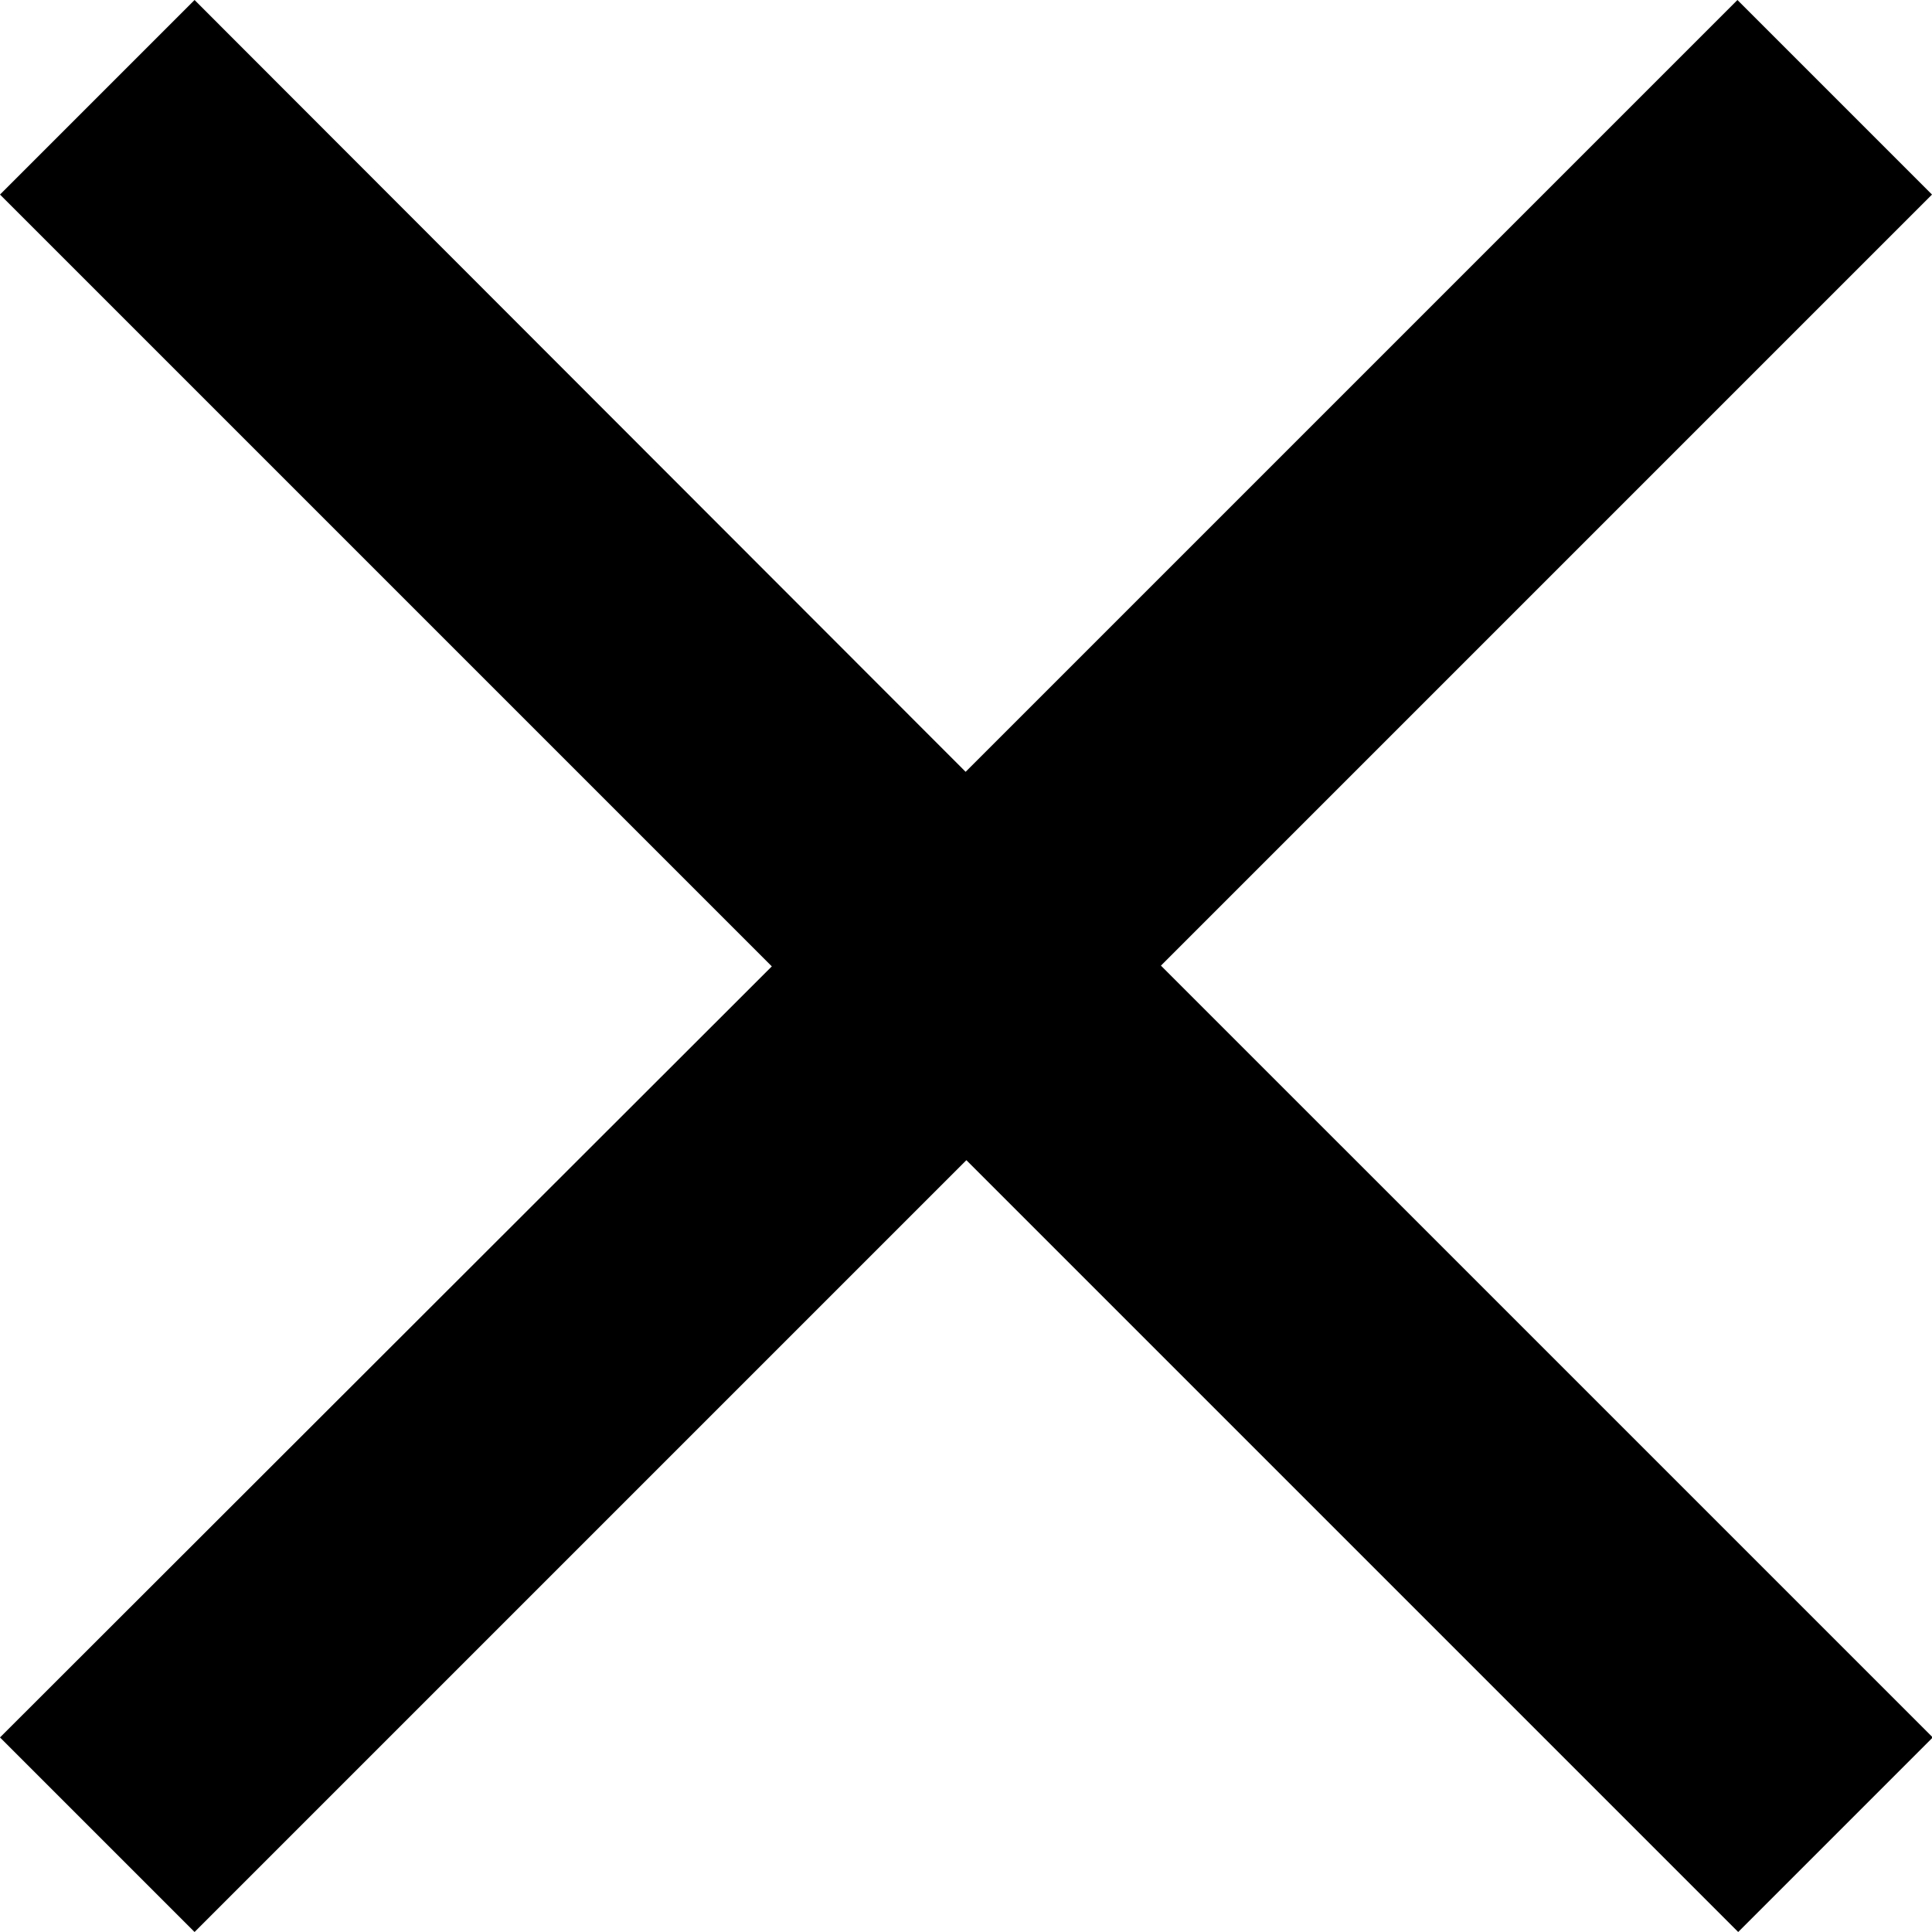
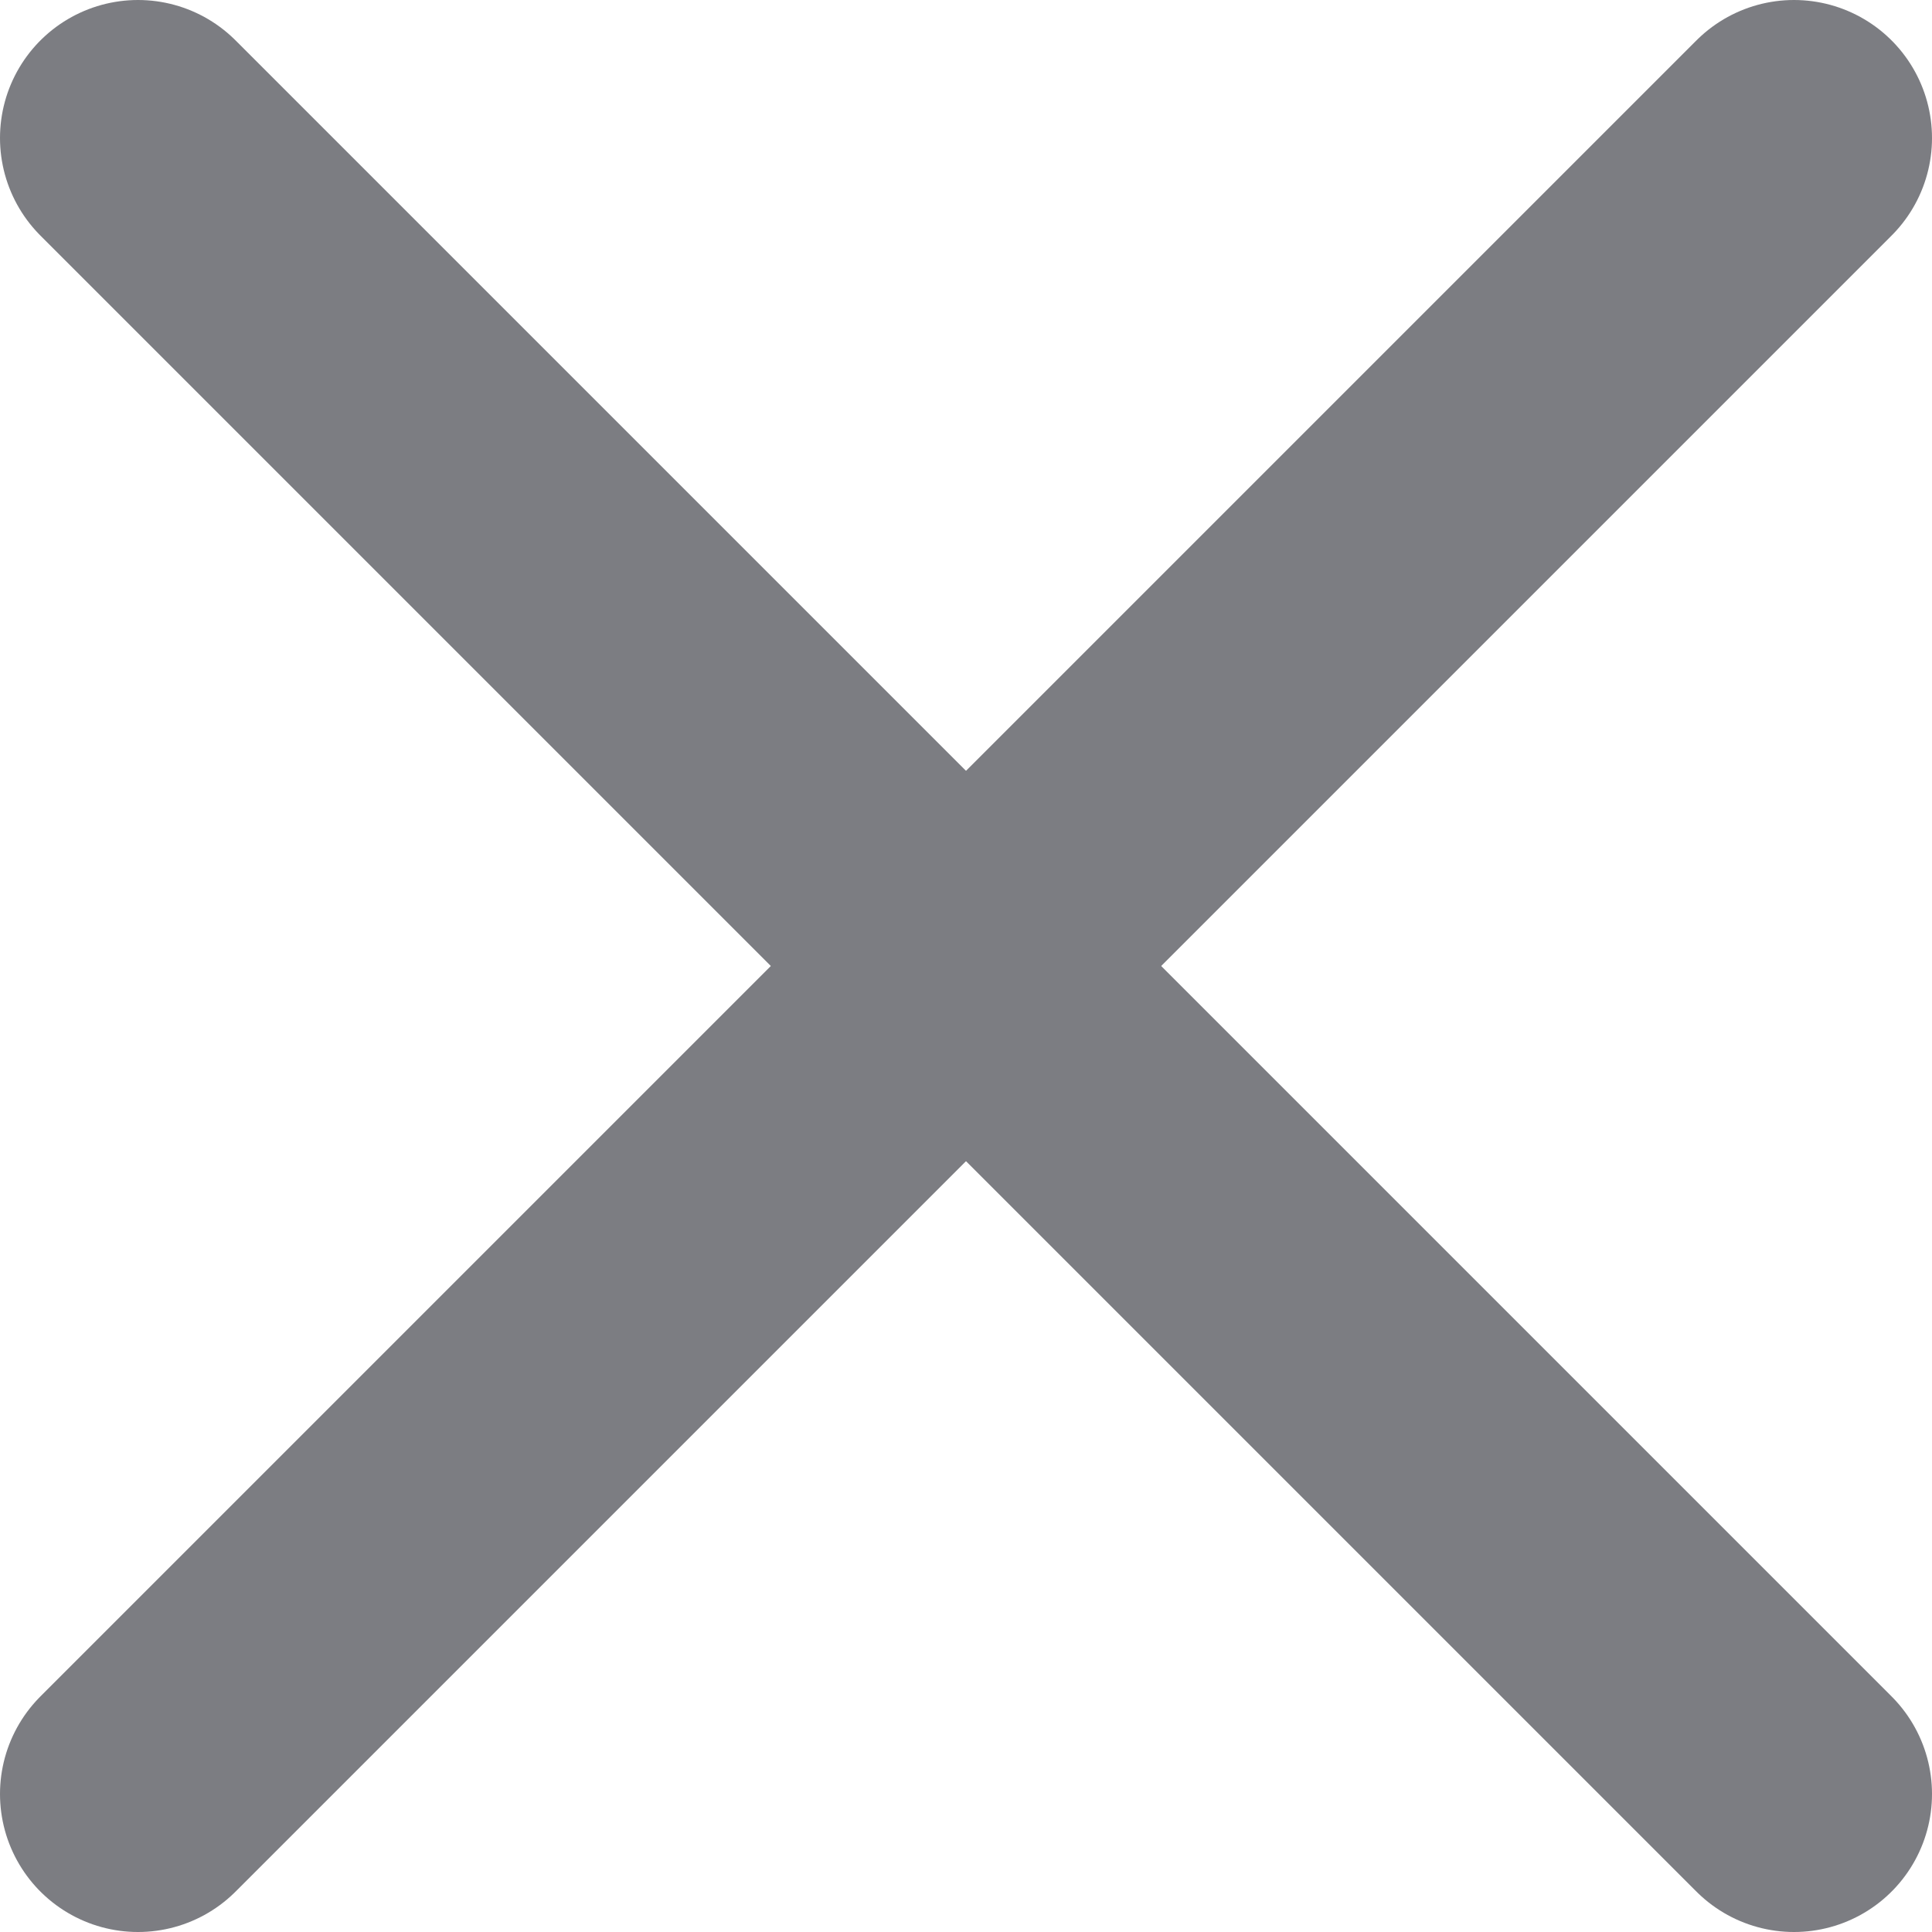
- <svg xmlns="http://www.w3.org/2000/svg" width="18.023" height="18.023" viewBox="0 0 18.023 18.023">
-   <path id="nav_close" d="M23.023,6.815,21.208,5l-7.2,7.2L6.815,5,5,6.815l7.2,7.2L5,21.208l1.815,1.815,7.2-7.2,7.2,7.2,1.815-1.815-7.2-7.2Z" transform="translate(-5 -5)" />
+ <svg xmlns="http://www.w3.org/2000/svg" width="12px" height="12px" fill="none" viewBox="5 5 14 14">
+   <path d="M6 18L18 6" stroke="#7C7D82" stroke-width="2" stroke-linecap="round" stroke-linejoin="round" />
+   <path d="M18 18L6 6" stroke="#7C7D82" stroke-width="2" stroke-linecap="round" stroke-linejoin="round" />
</svg>
